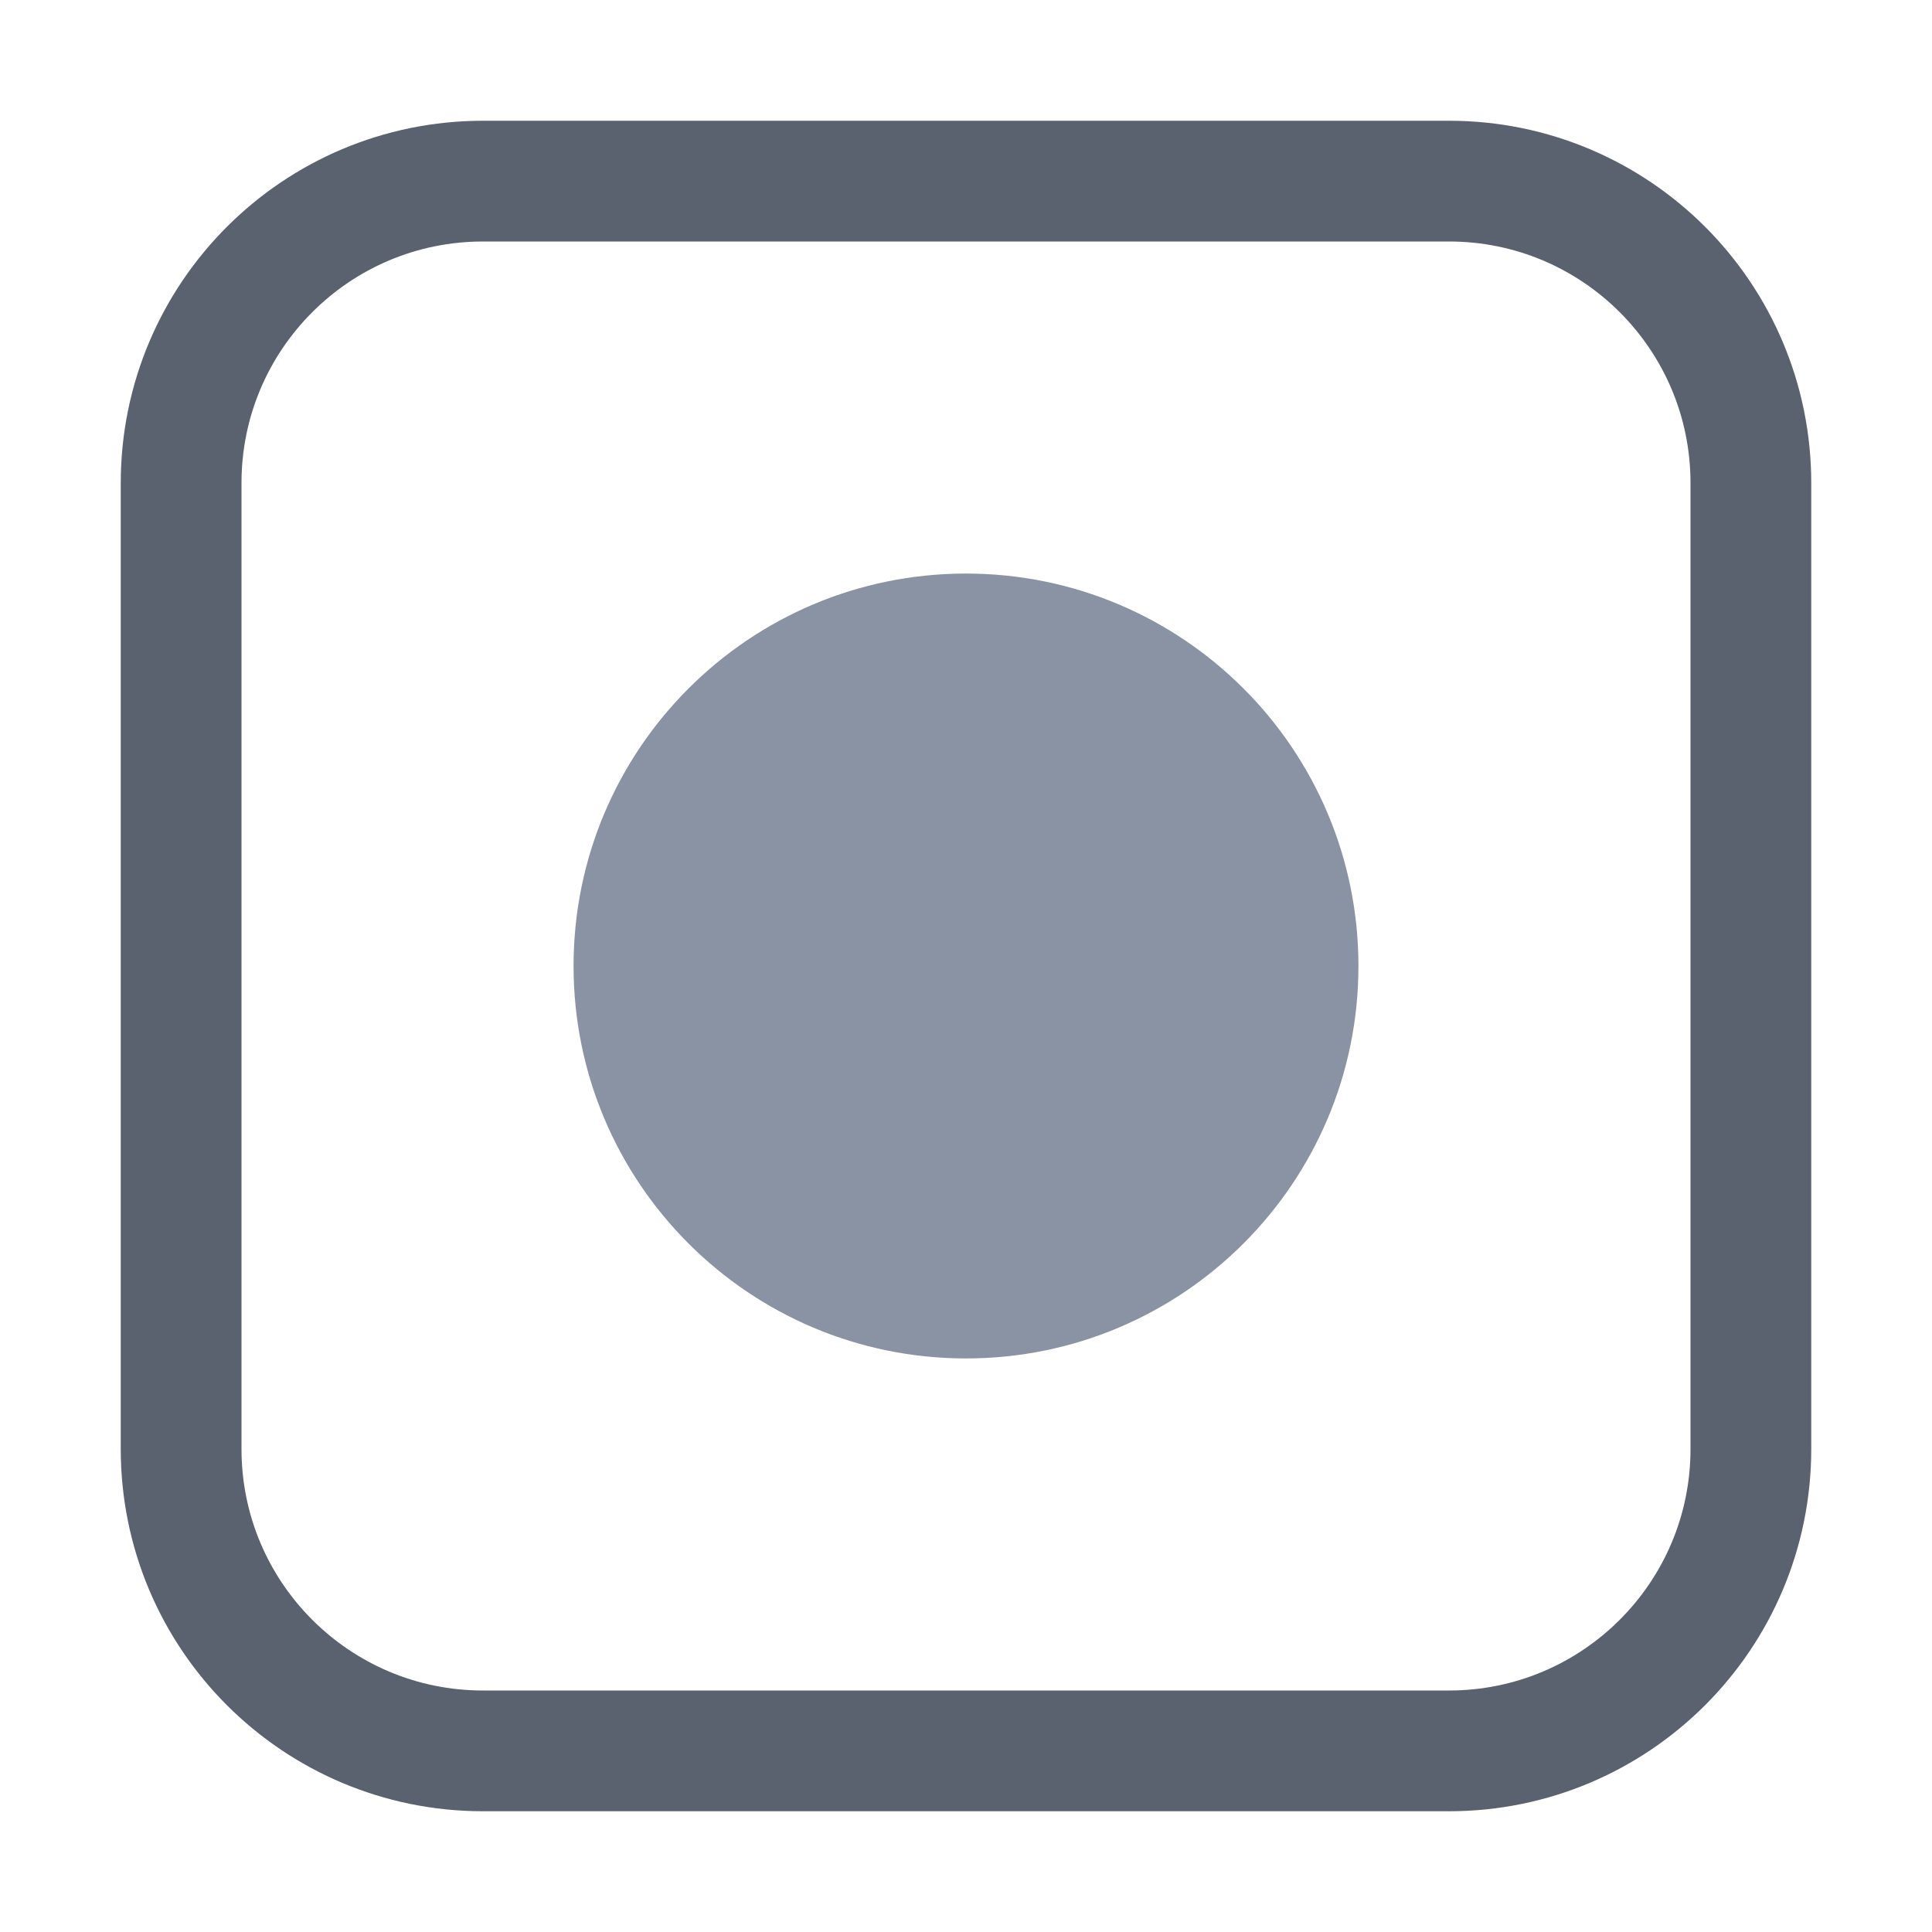
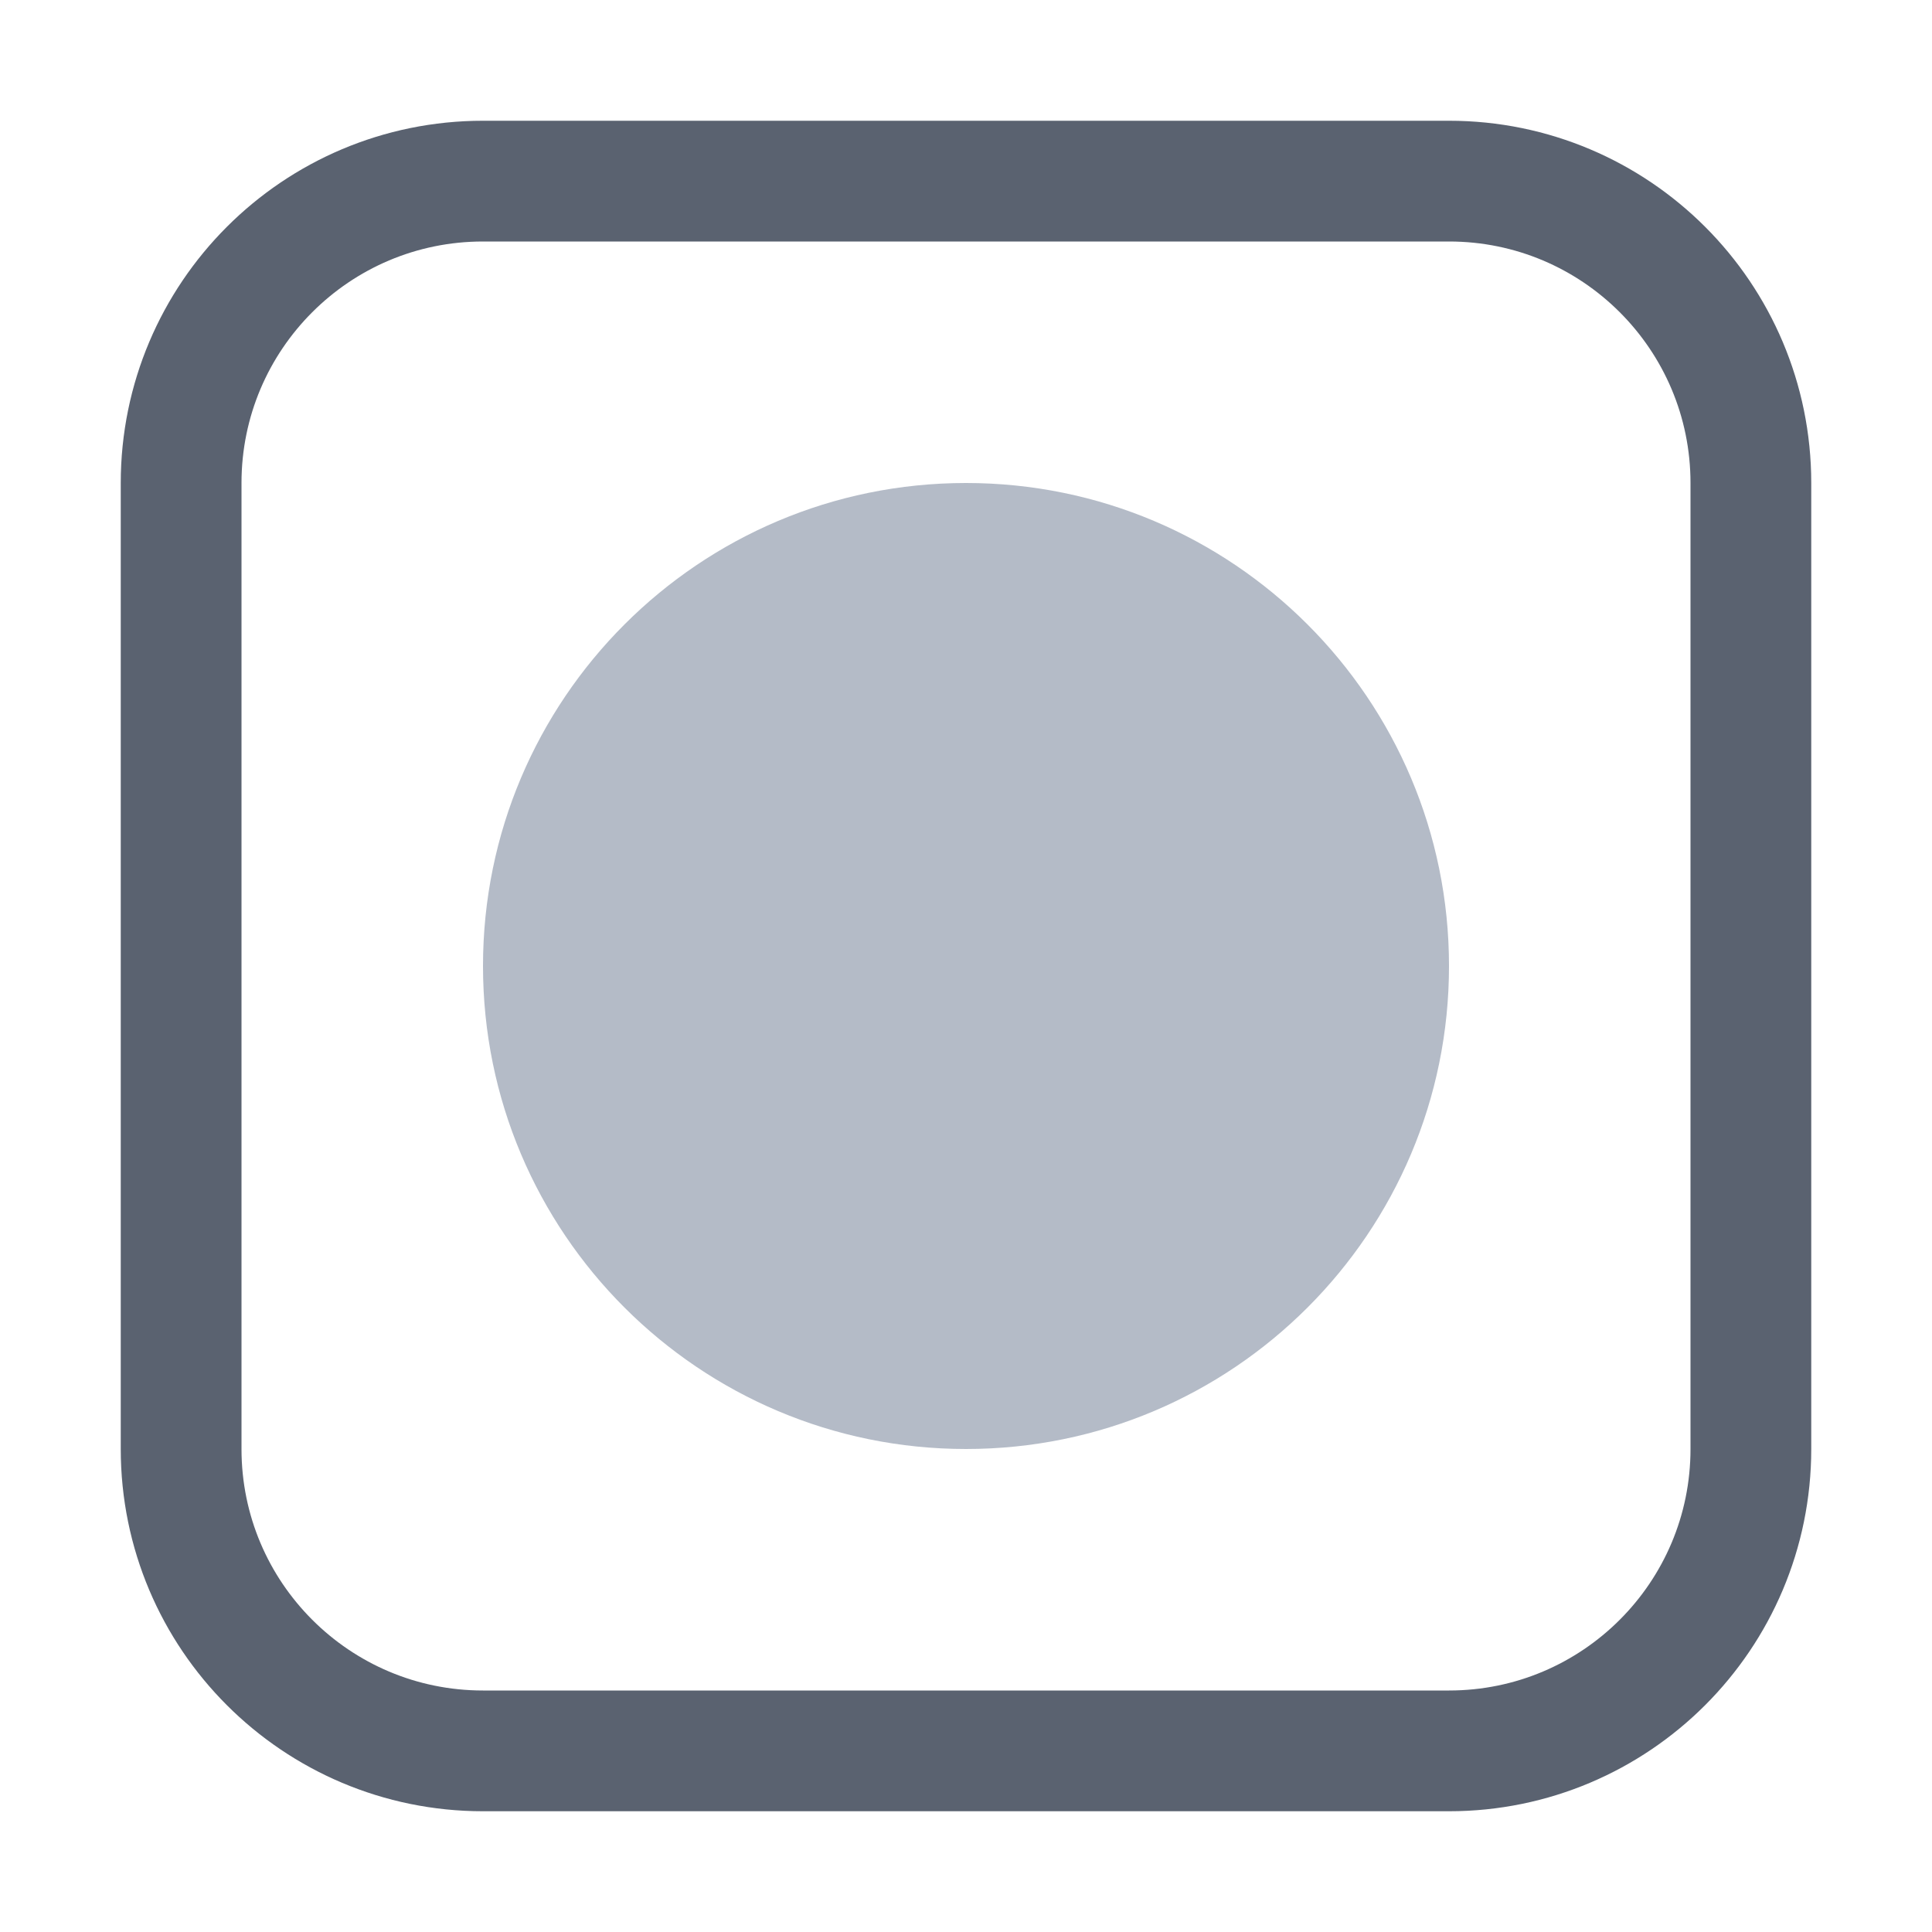
<svg xmlns="http://www.w3.org/2000/svg" width="128" height="128" viewBox="0 0 128 128">
  <rect x="12" y="12" width="104" height="104" rx="20" ry="20" fill="none" stroke="#5A6270" stroke-width="8" />
-   <circle cx="64" cy="64" r="26" fill="#8A93A3" />
+   <circle cx="64" cy="64" r="32" fill="#B4BBC7" />
</svg>
